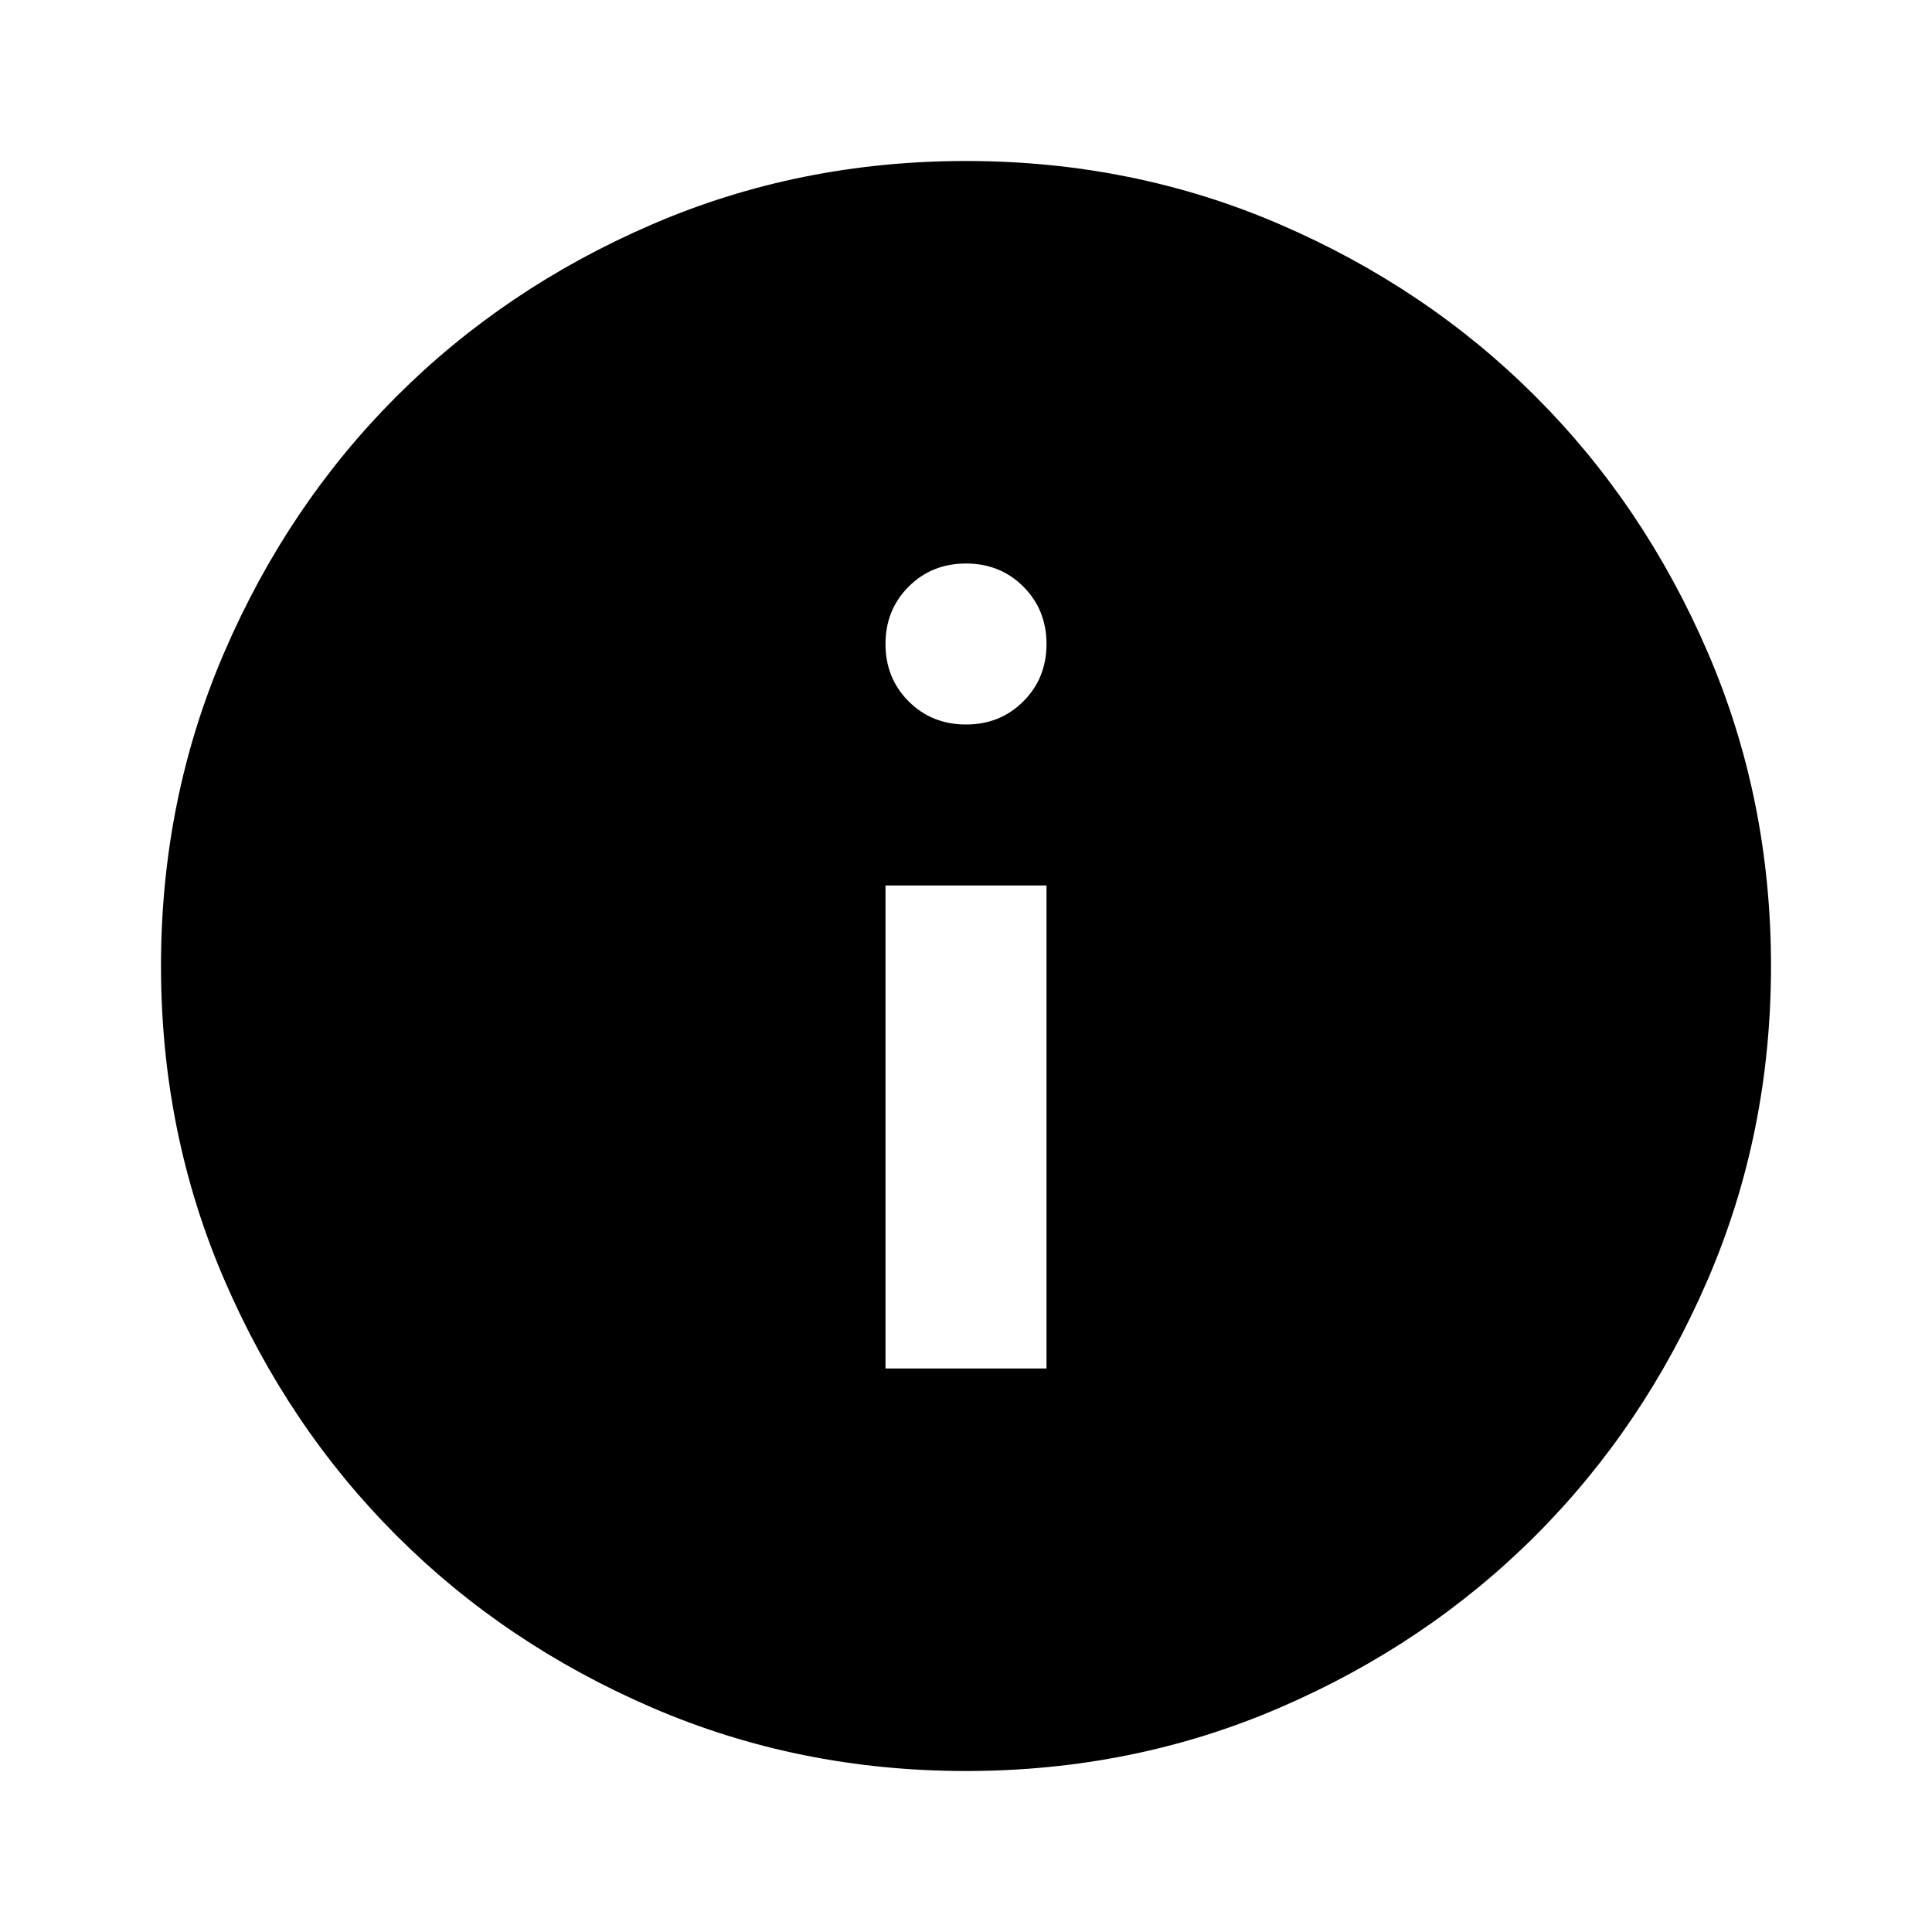
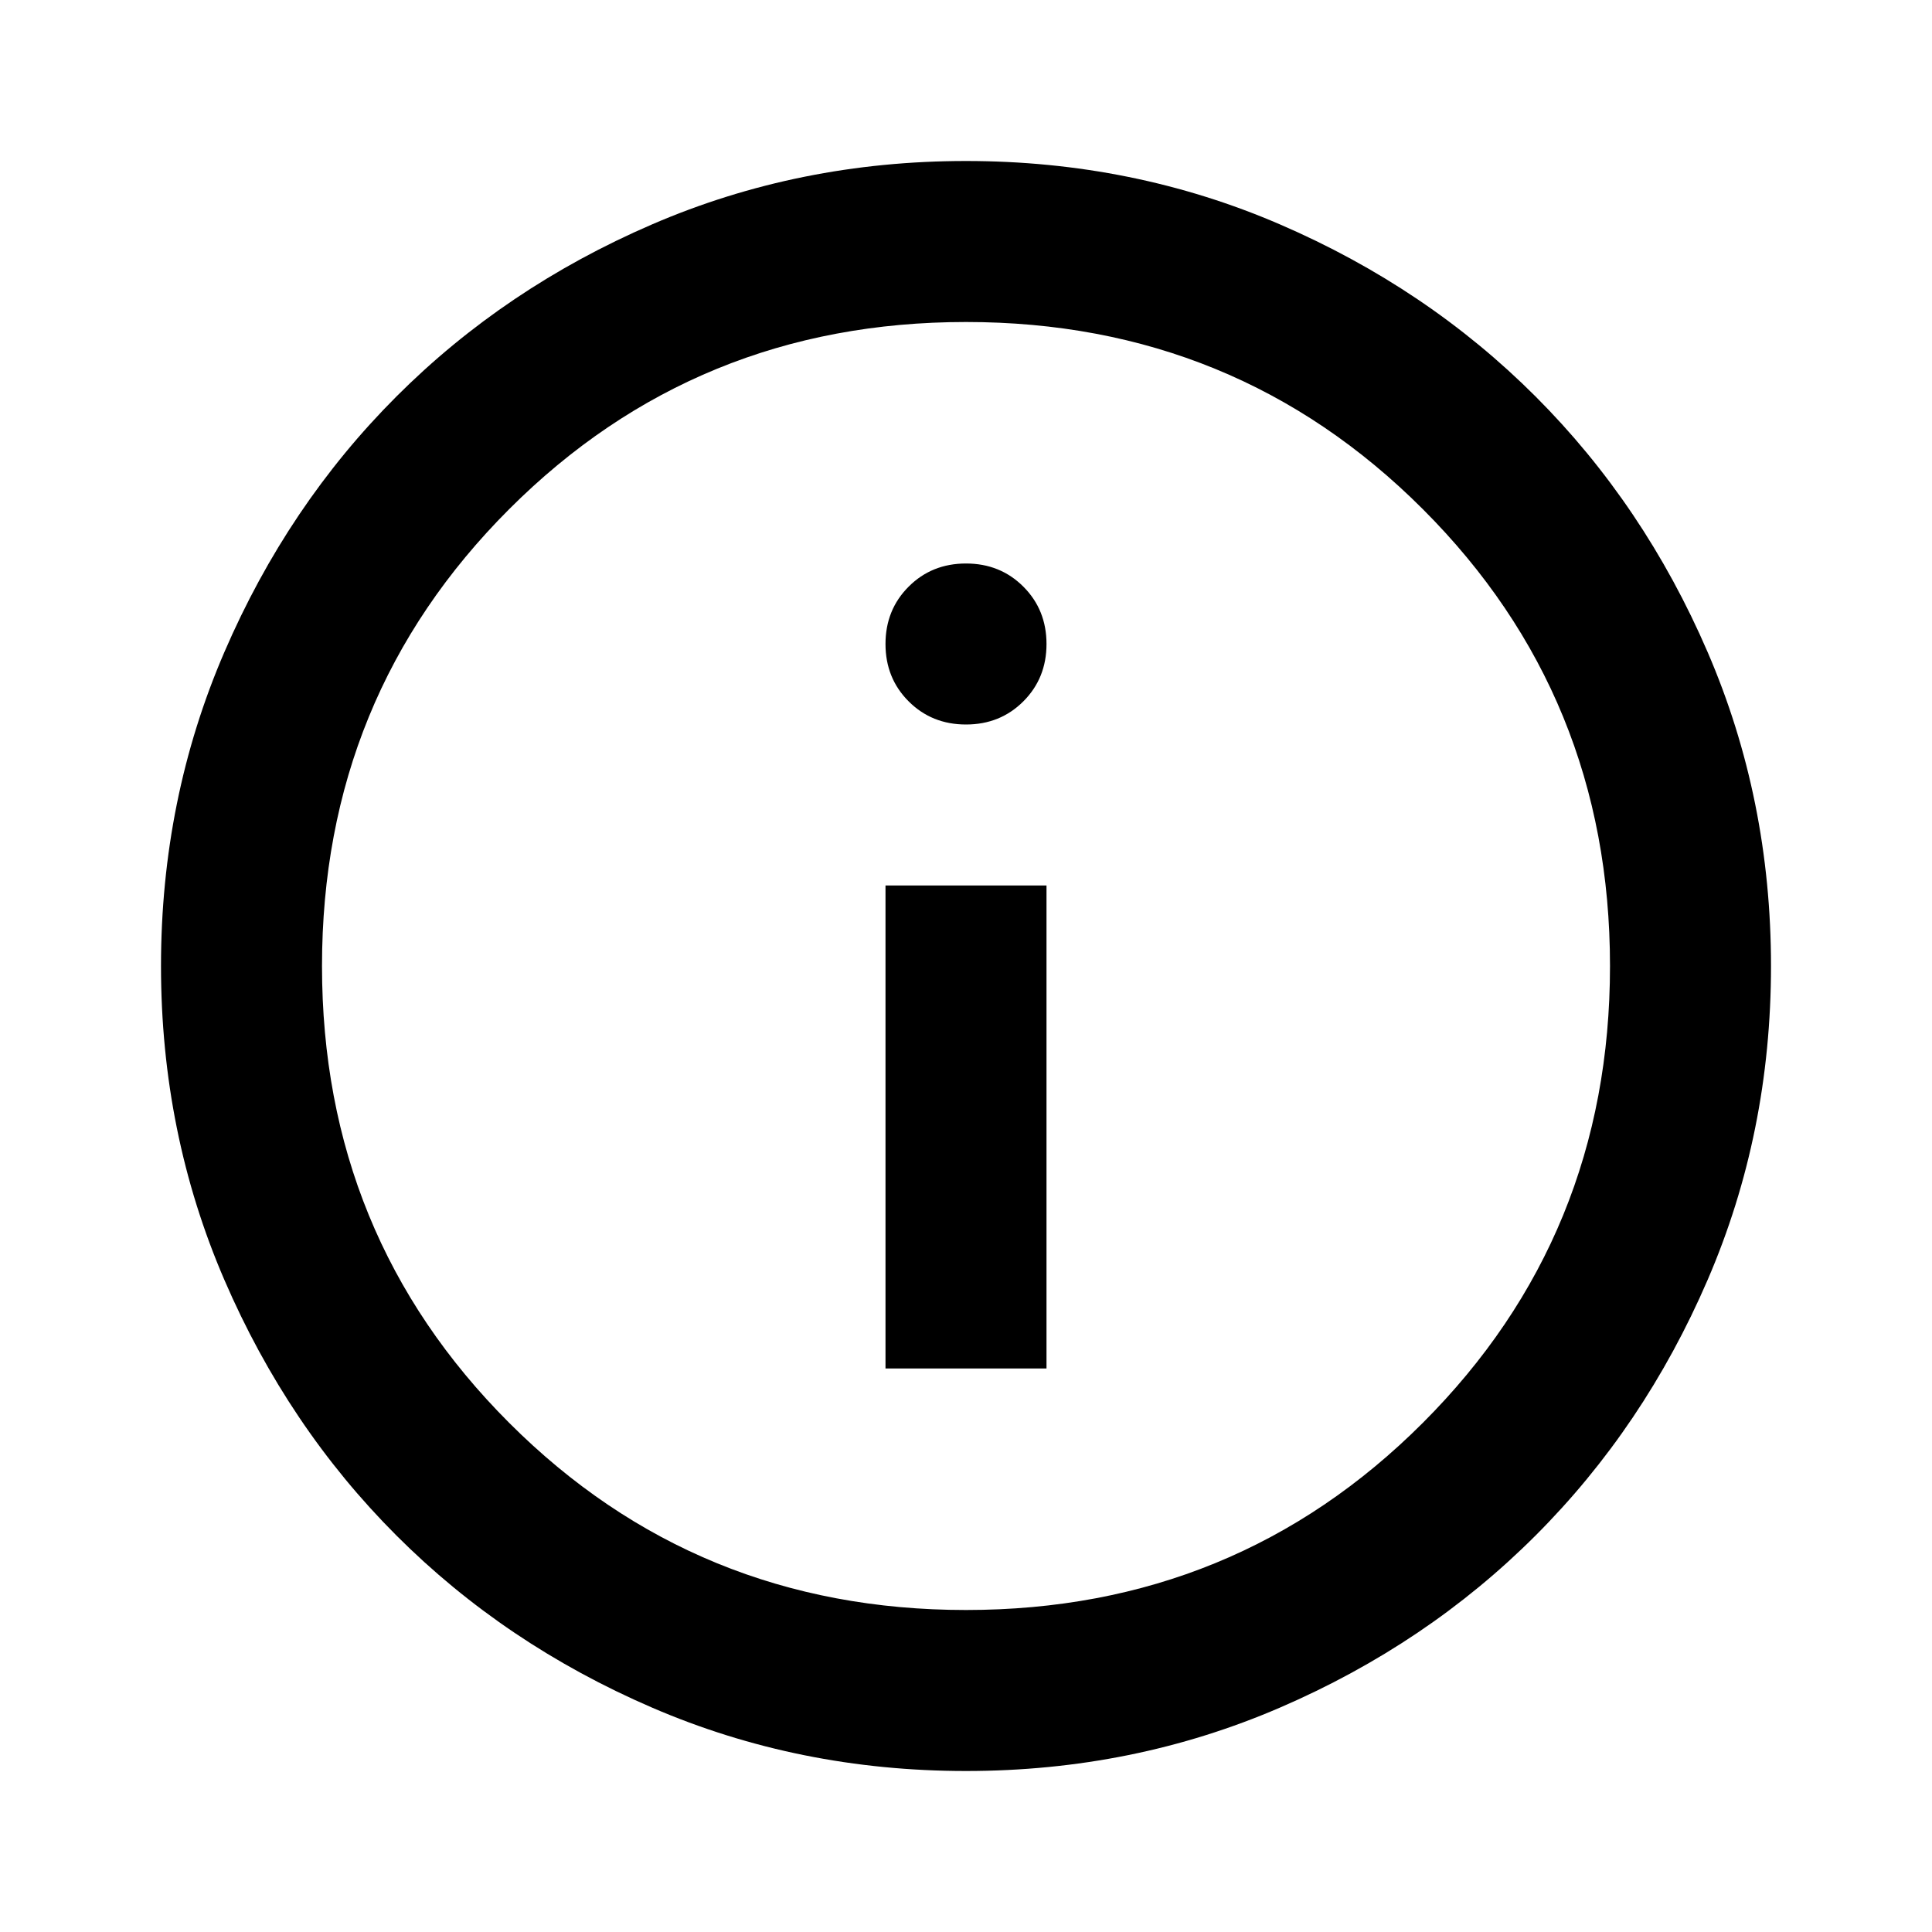
<svg xmlns="http://www.w3.org/2000/svg" height="24px" viewBox="0 -960 960 960" width="24px">
-   <path d="M440-280h80v-240h-80v240Zm68.5-331.5Q520-623 520-640t-11.5-28.5Q497-680 480-680t-28.5 11.5Q440-657 440-640t11.5 28.5Q463-600 480-600t28.5-11.5ZM480-80q-83 0-156-31.5T197-197q-54-54-85.5-127T80-480q0-83 31.5-156T197-763q54-54 127-85.5T480-880q83 0 156 31.5T763-763q54 54 85.5 127T880-480q0 83-31.5 156T763-197q-54 54-127 85.5T480-80Z" />
+   <path d="M440-280h80v-240h-80v240Zm68.5-331.5Q520-623 520-640t-11.5-28.5Q497-680 480-680t-28.5 11.5Q440-657 440-640t11.5 28.5Q463-600 480-600t28.5-11.5ZM480-80q-83 0-156-31.5T197-197q-54-54-85.5-127T80-480q0-83 31.5-156T197-763q54-54 127-85.5T480-880q83 0 156 31.5T763-763q54 54 85.5 127T880-480q0 83-31.5 156T763-197q-54 54-127 85.5T480-80Zm0-80q134 0 227-93t93-227q0-134-93-227t-227-93q-134 0-227 93t-93 227q0 134 93 227t227 93Zm0-320Z" />
</svg>
